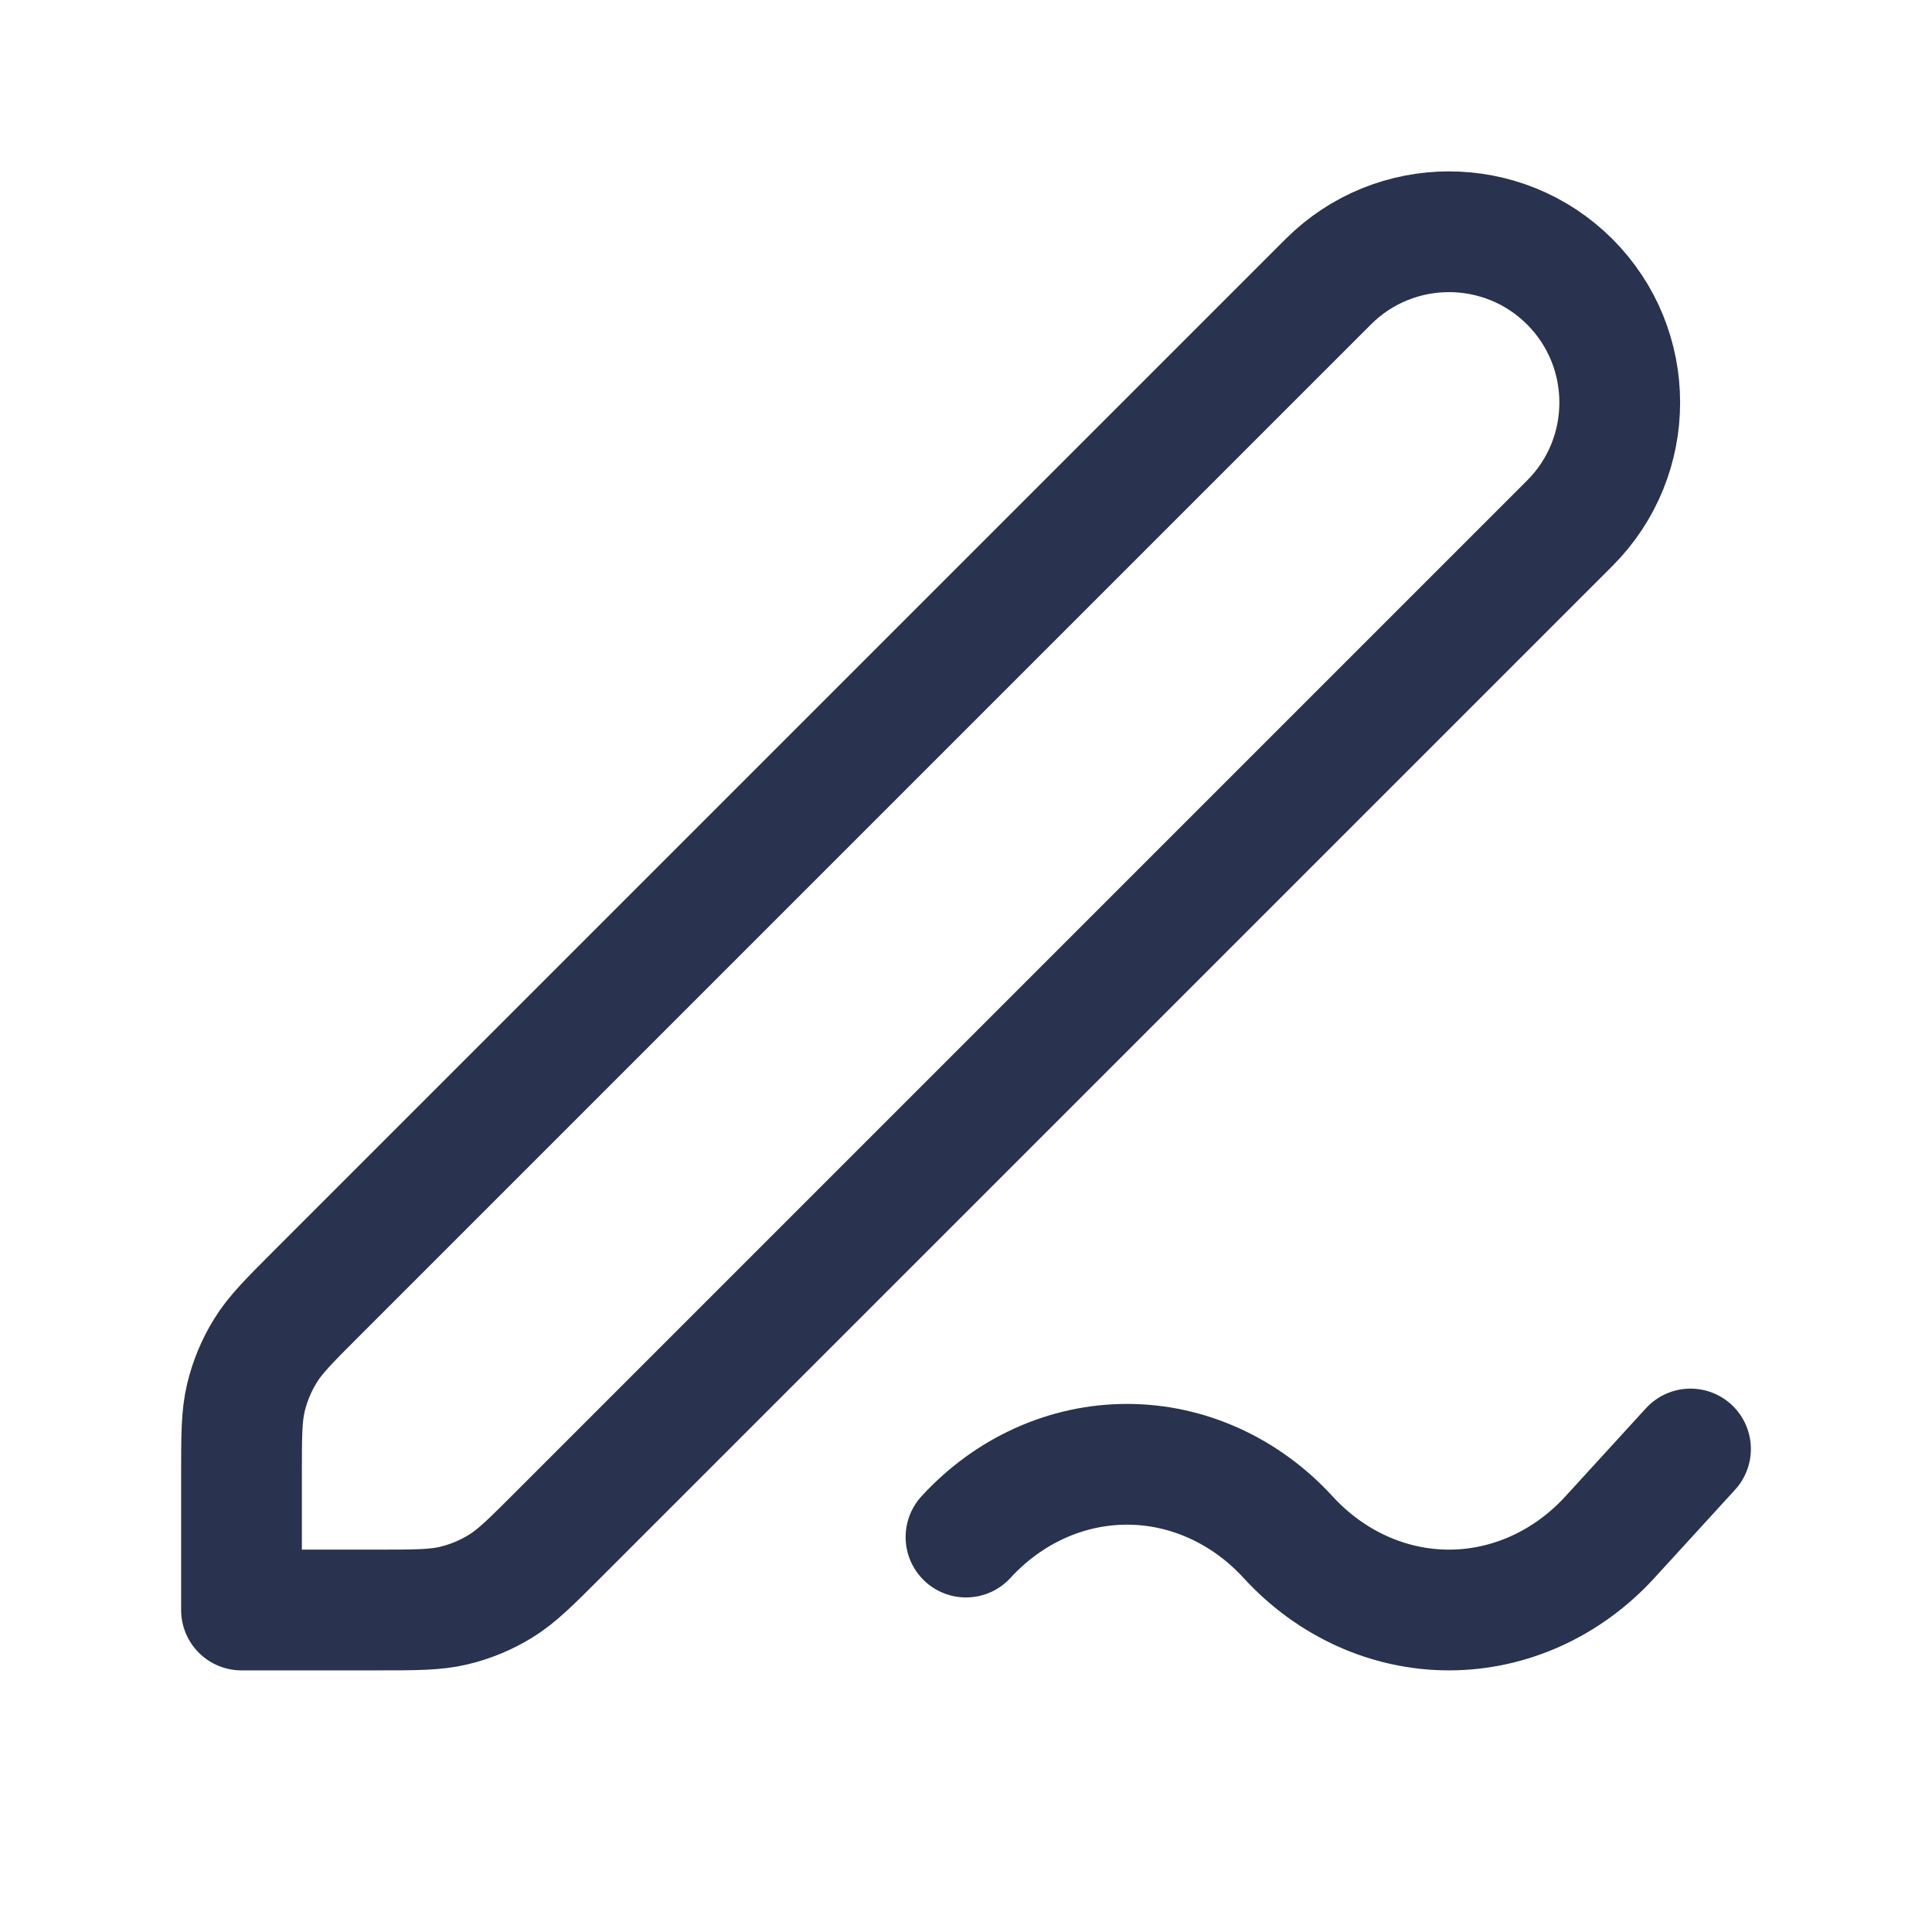
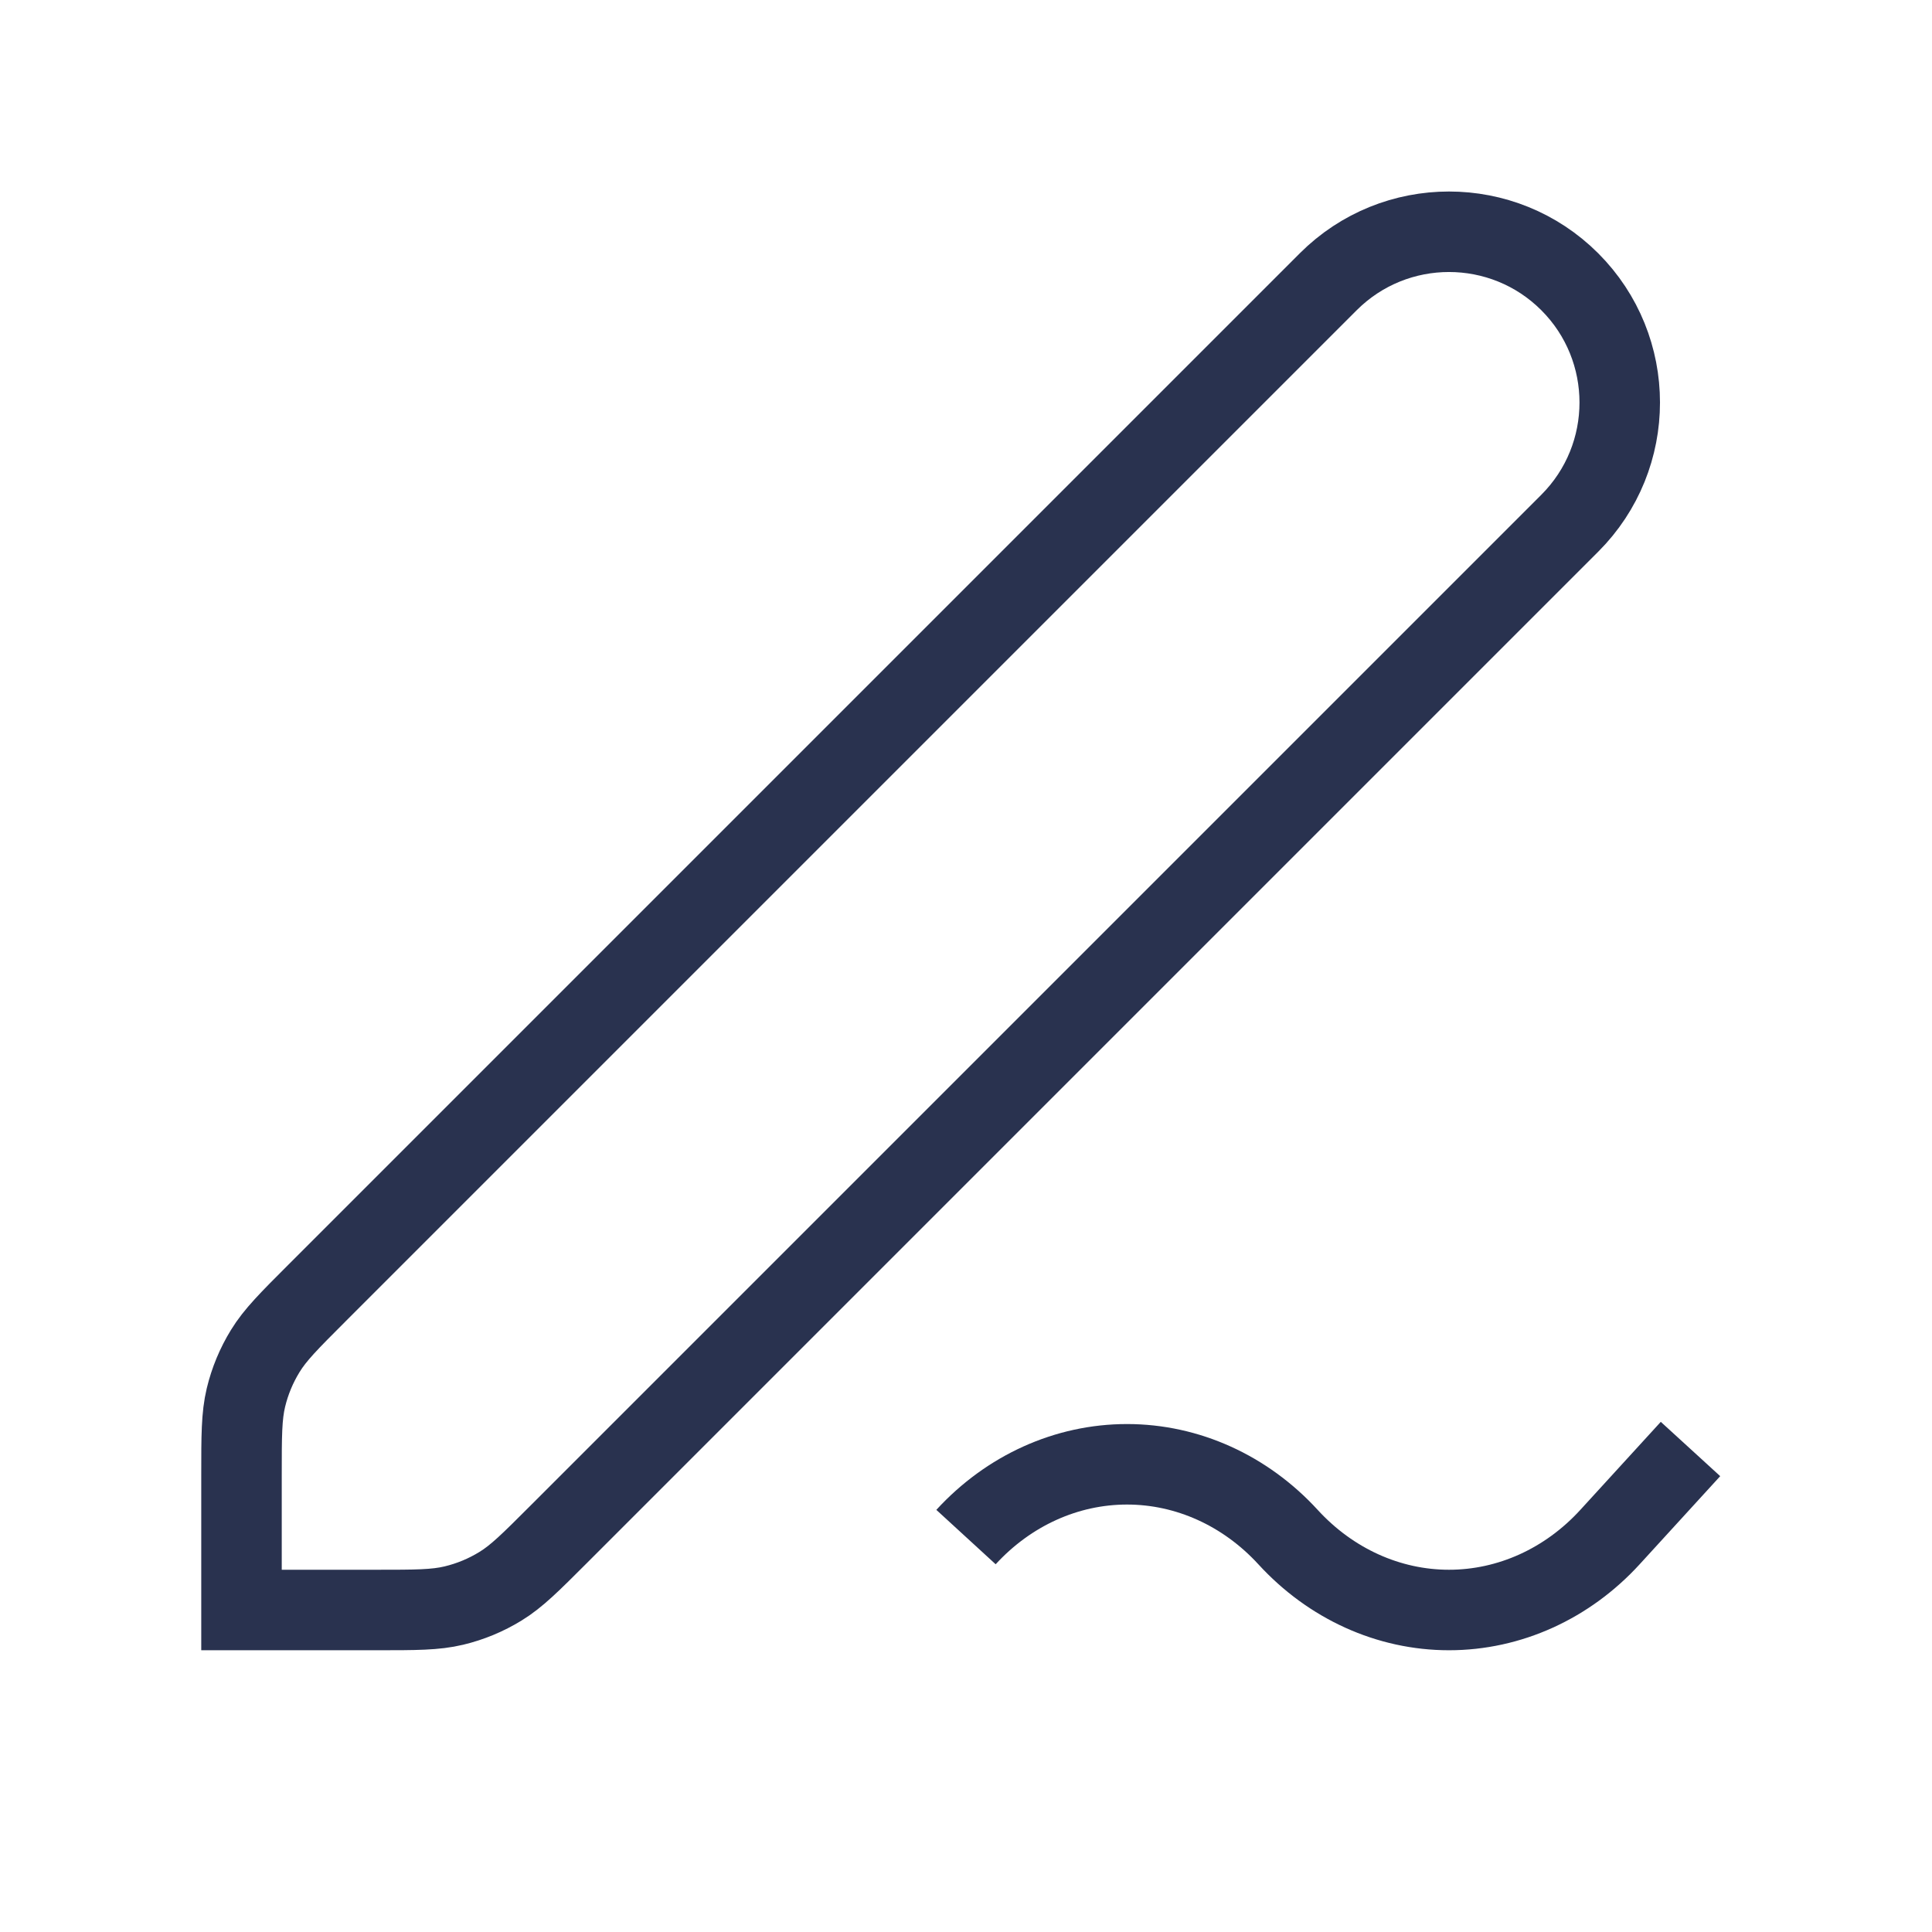
<svg xmlns="http://www.w3.org/2000/svg" width="24" height="24" viewBox="0 0 24 24" fill="none">
-   <path d="M21 18L20 19.094C19.47 19.674 18.75 20 18 20C17.25 20 16.531 19.674 16 19.094C15.469 18.515 14.75 18.19 14 18.19C13.25 18.19 12.531 18.515 12 19.094M3 20H4.675C5.164 20 5.408 20 5.638 19.945C5.843 19.896 6.038 19.815 6.217 19.705C6.418 19.582 6.591 19.409 6.937 19.063L19.5 6.5C20.328 5.672 20.328 4.328 19.5 3.5C18.672 2.672 17.328 2.672 16.5 3.5L3.937 16.063C3.591 16.409 3.418 16.582 3.295 16.783C3.185 16.962 3.104 17.157 3.055 17.361C3 17.592 3 17.836 3 18.326V20Z" stroke="#29324F" stroke-width="1.5" stroke-linecap="round" stroke-linejoin="round" />
+   <path d="M21 18L20 19.094C19.47 19.674 18.75 20 18 20C17.25 20 16.531 19.674 16 19.094C15.469 18.515 14.75 18.19 14 18.19C13.25 18.19 12.531 18.515 12 19.094M3 20H4.675C5.164 20 5.408 20 5.638 19.945C5.843 19.896 6.038 19.815 6.217 19.705C6.418 19.582 6.591 19.409 6.937 19.063L19.5 6.5C20.328 5.672 20.328 4.328 19.5 3.5C18.672 2.672 17.328 2.672 16.5 3.5L3.937 16.063C3.591 16.409 3.418 16.582 3.295 16.783C3.185 16.962 3.104 17.157 3.055 17.361C3 17.592 3 17.836 3 18.326V20Z" stroke="#29324F" strokeWidth="1.5" strokeLinecap="round" strokeLinejoin="round" />
</svg>
